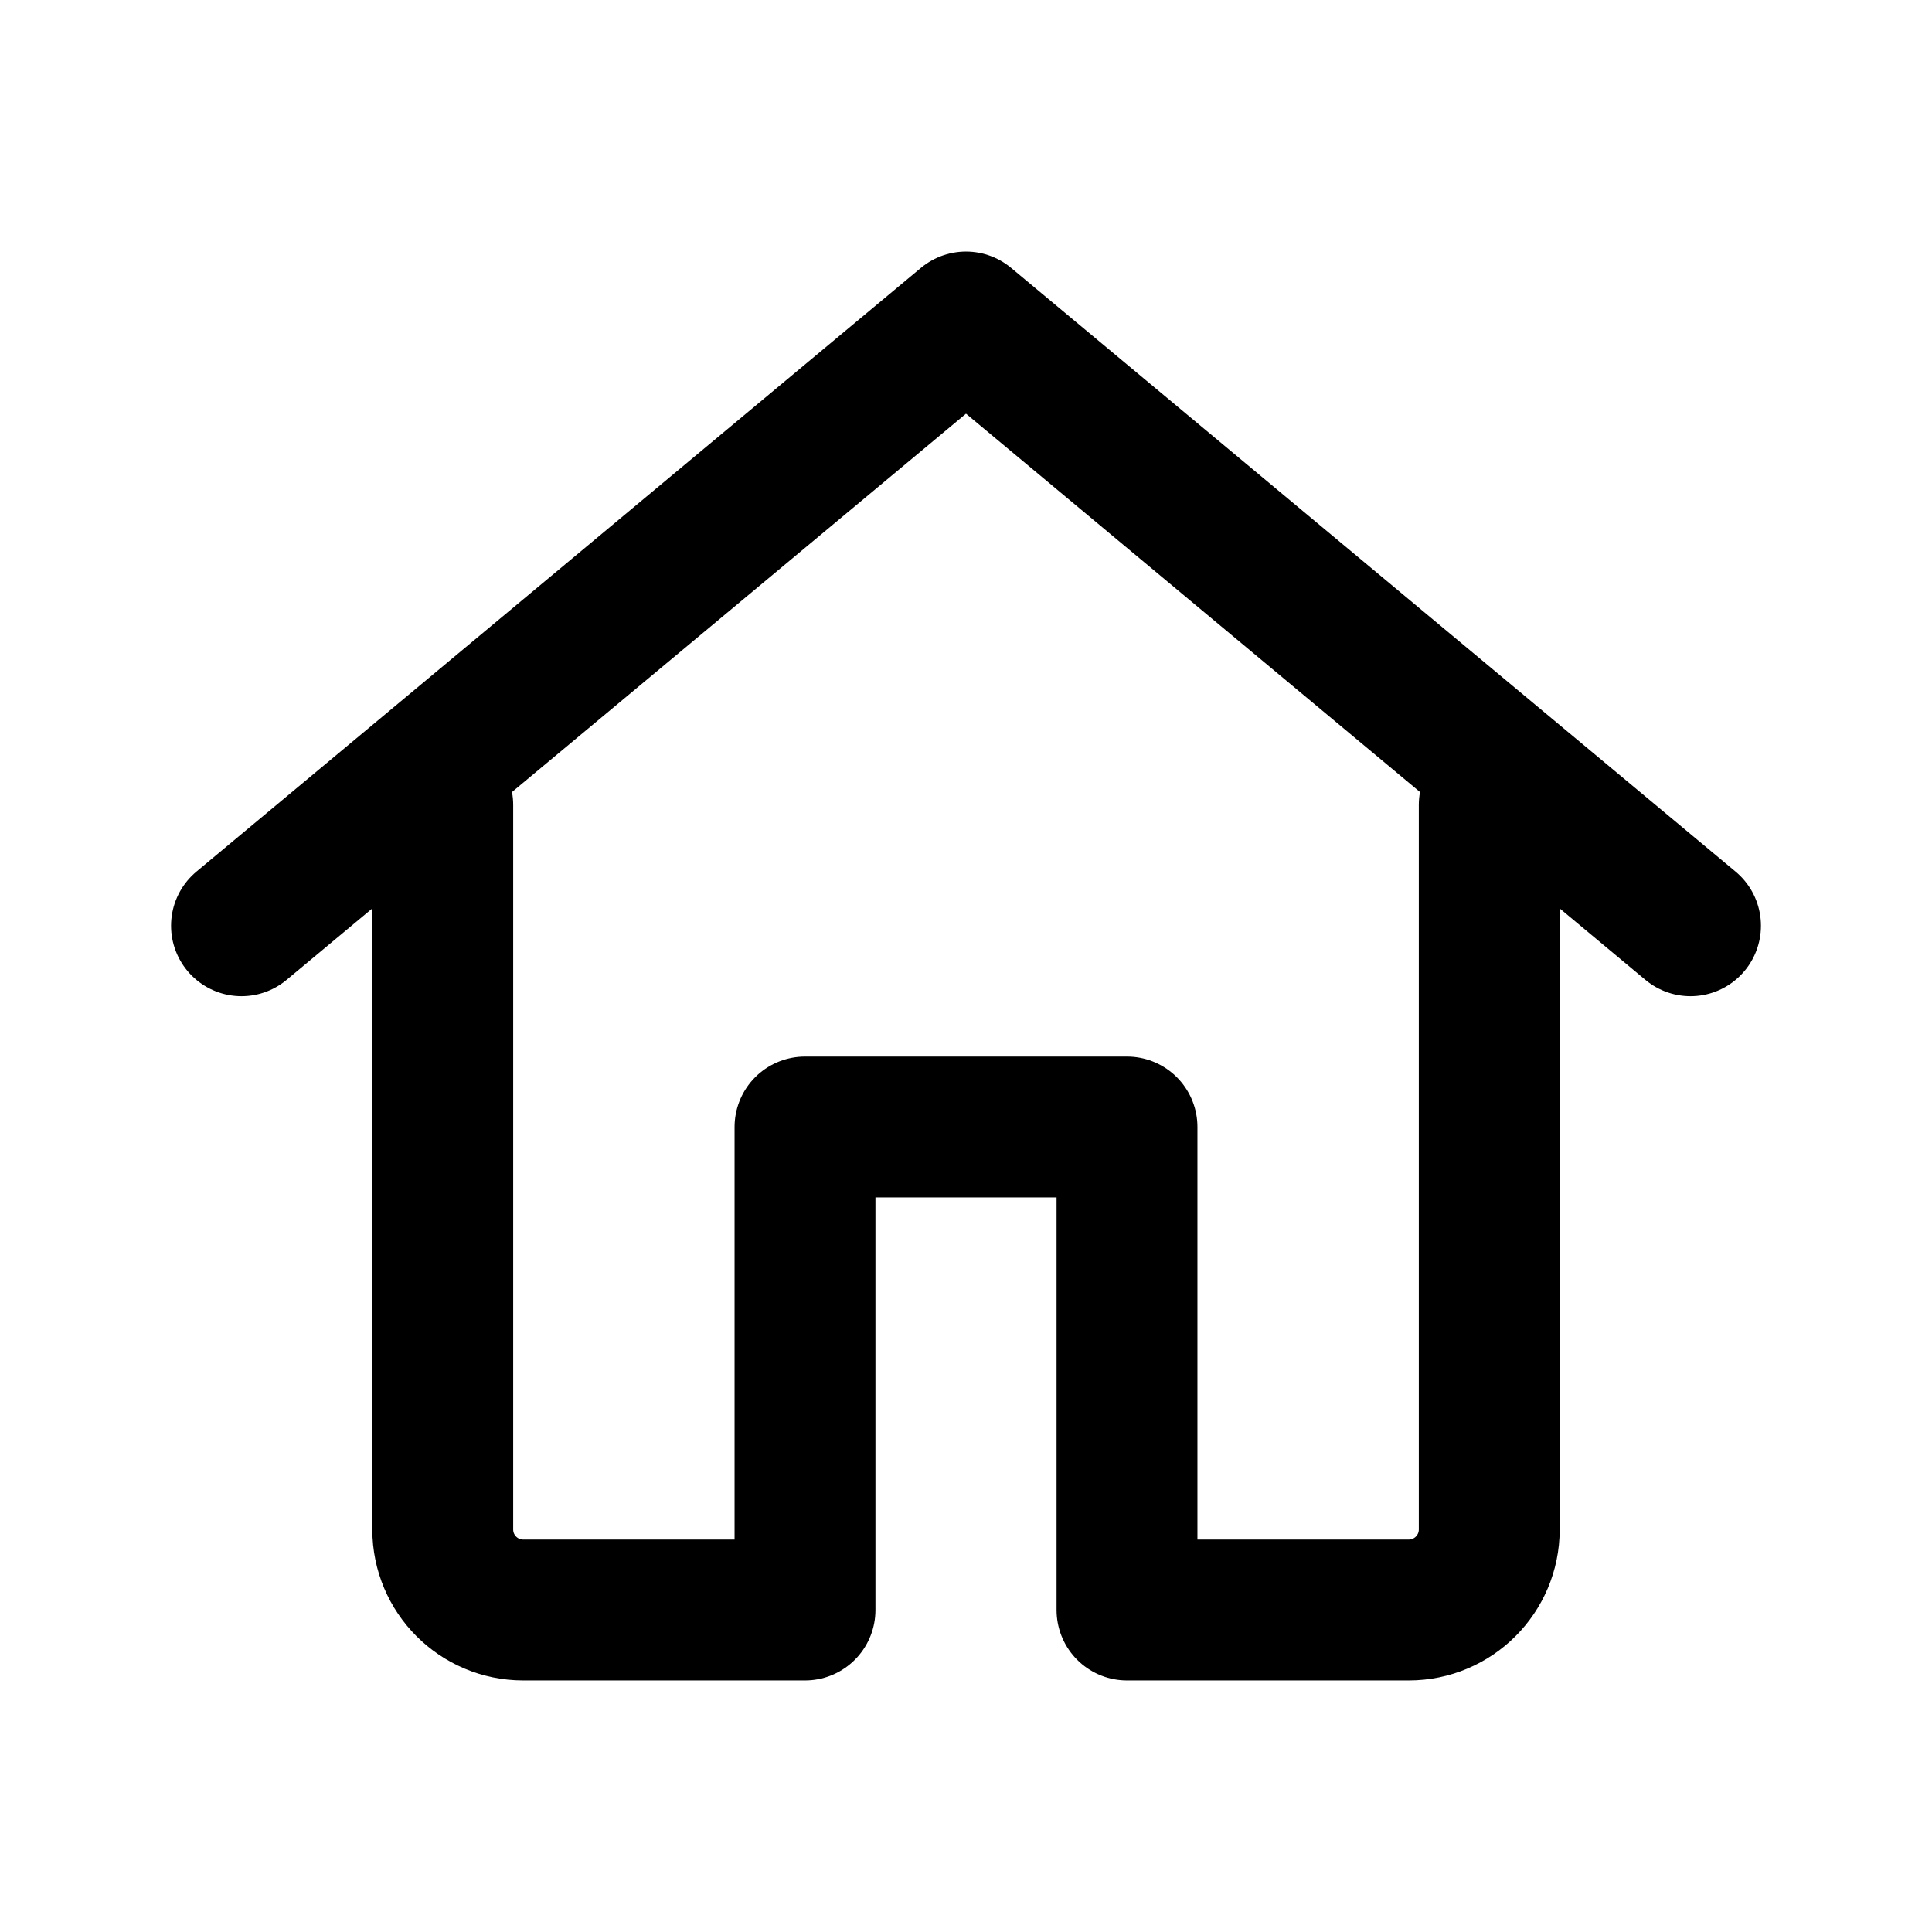
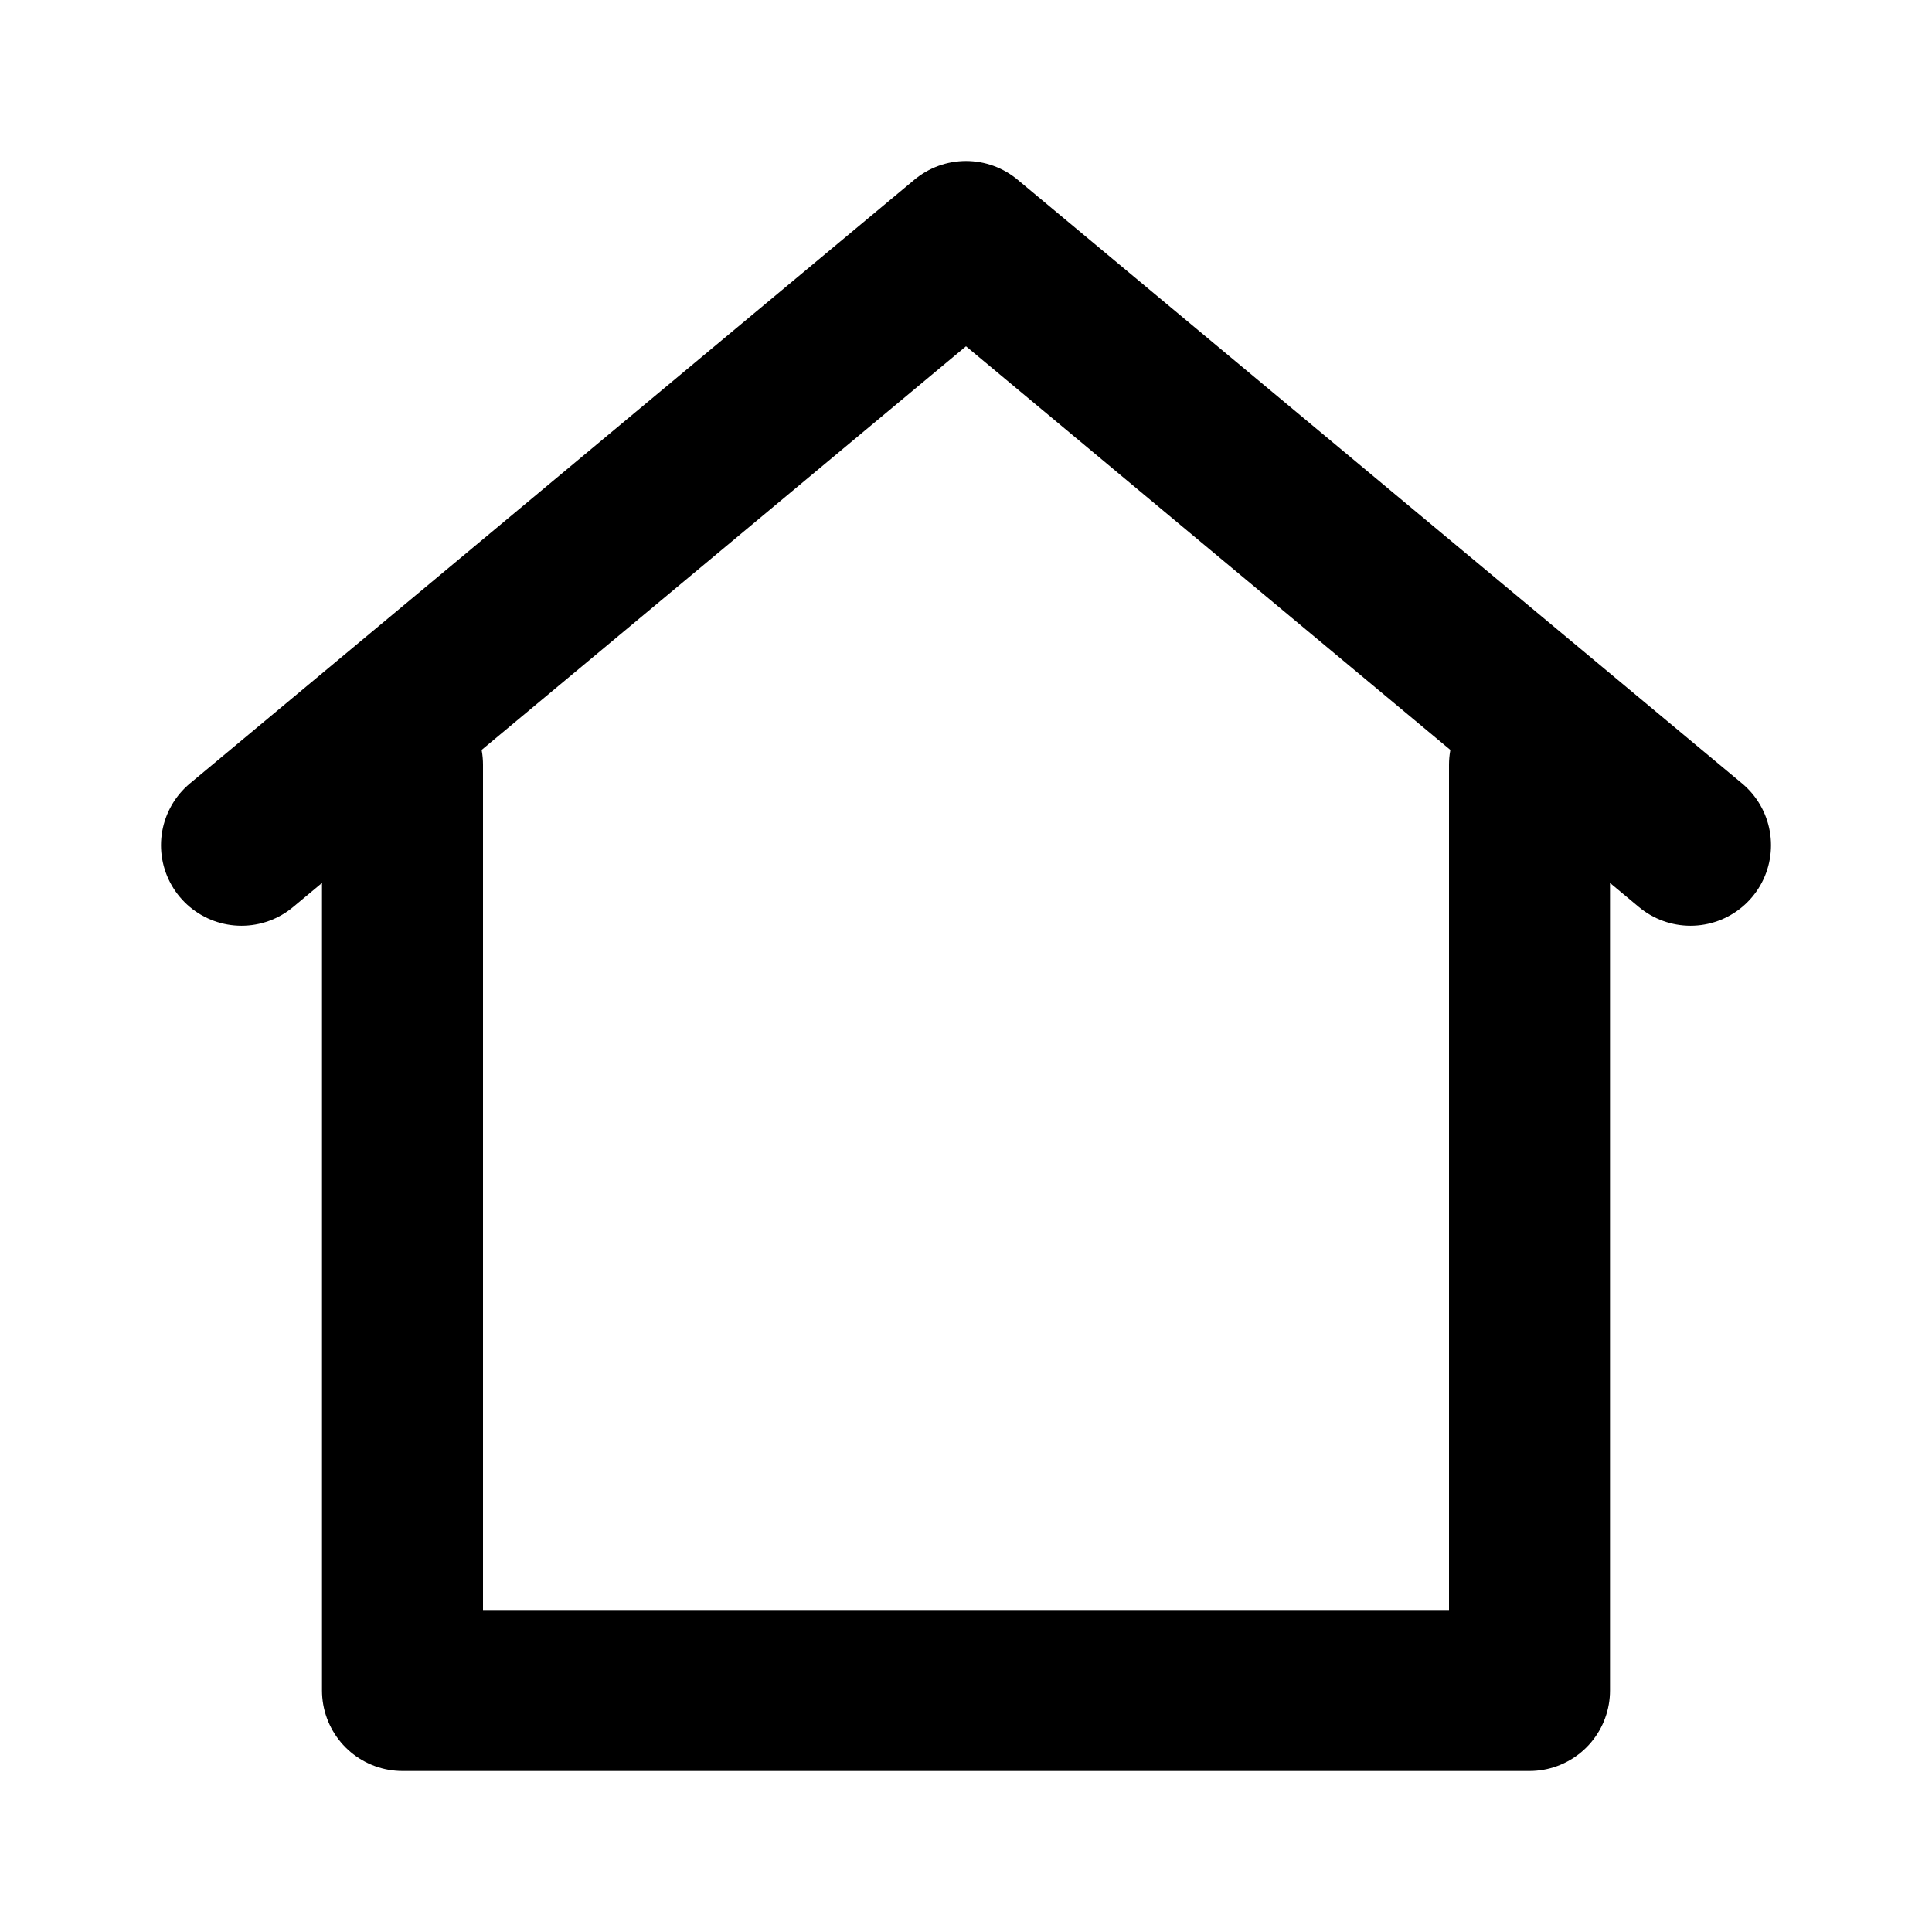
- <svg xmlns="http://www.w3.org/2000/svg" viewBox="0 0 24 24" fill="none" stroke="currentColor" stroke-width="1.75" stroke-linecap="round" stroke-linejoin="round">
-   <path d="M3 11.5 12 4l9 7.5" />
-   <path d="M5.5 10v9a1 1 0 0 0 1 1H10v-6h4v6h3.5a1 1 0 0 0 1-1v-9" />
+ <svg xmlns="http://www.w3.org/2000/svg" width="24" height="24" viewBox="0 0 24 24" fill="none" stroke="currentColor" stroke-width="2" stroke-linecap="round" stroke-linejoin="round">
+   <path d="M3 10.5 12 3l9 7.5" />
+   <path d="M5 9.5V21h14V9.5" />
</svg>
